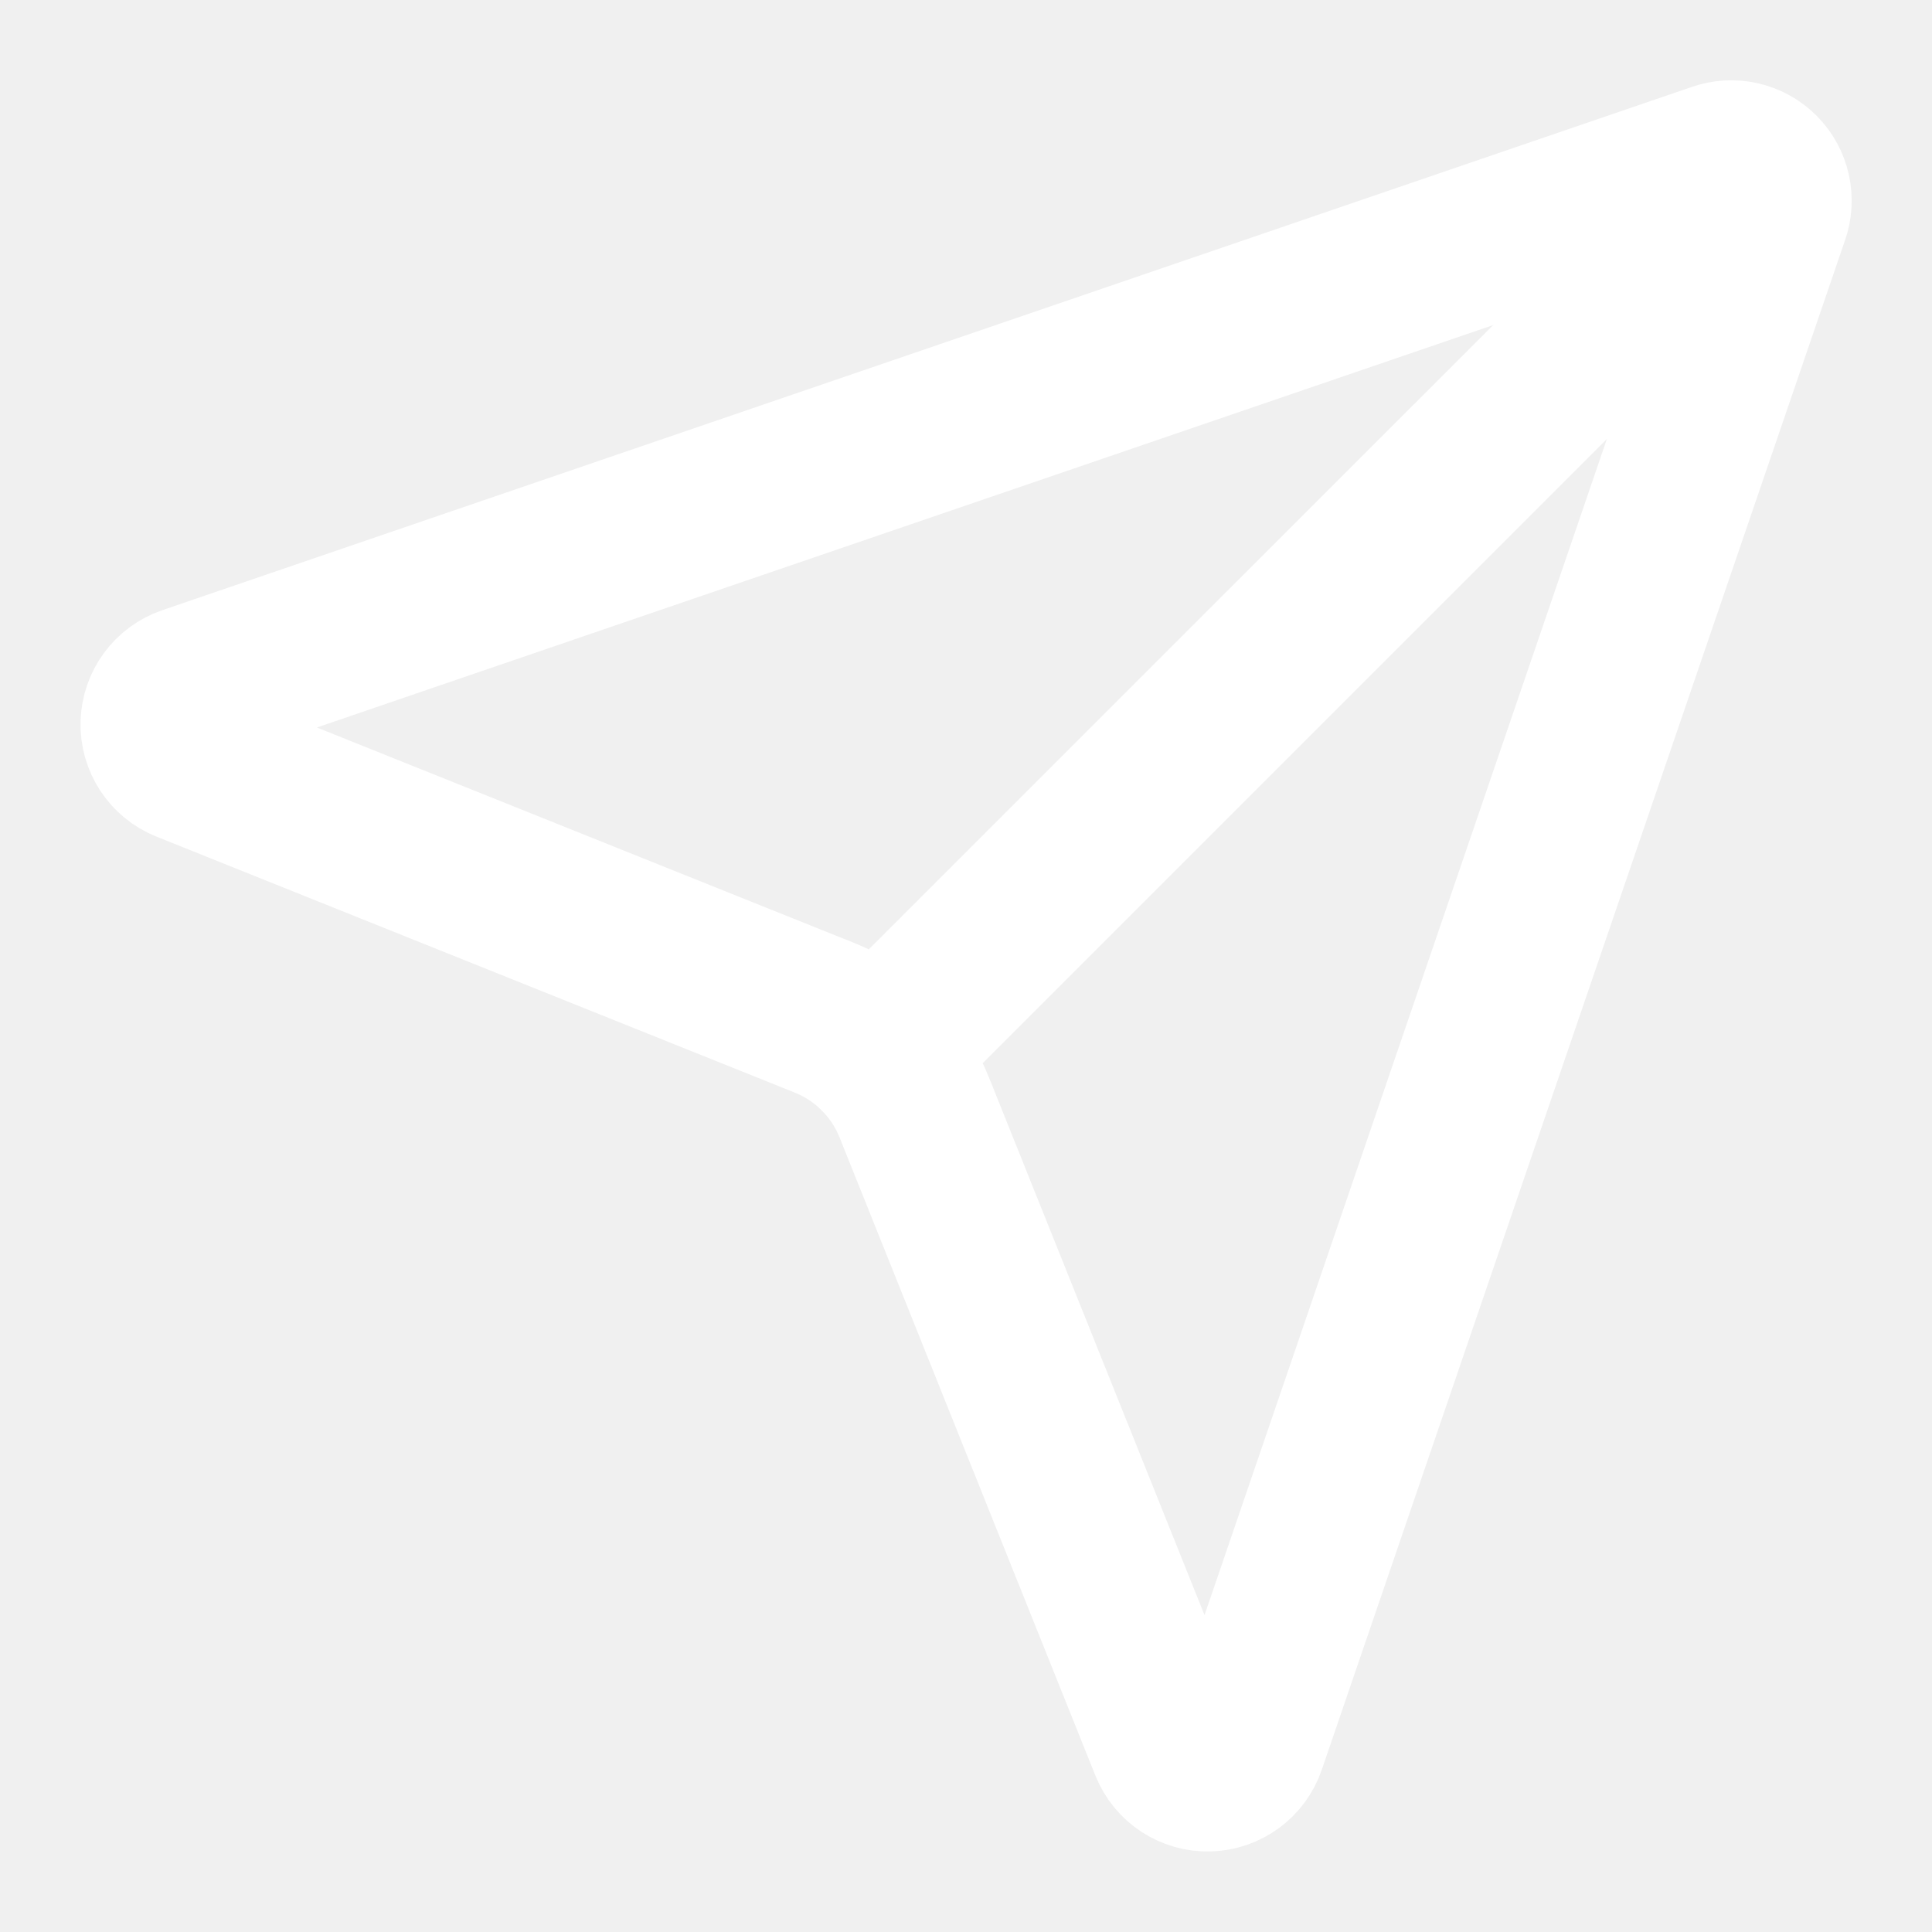
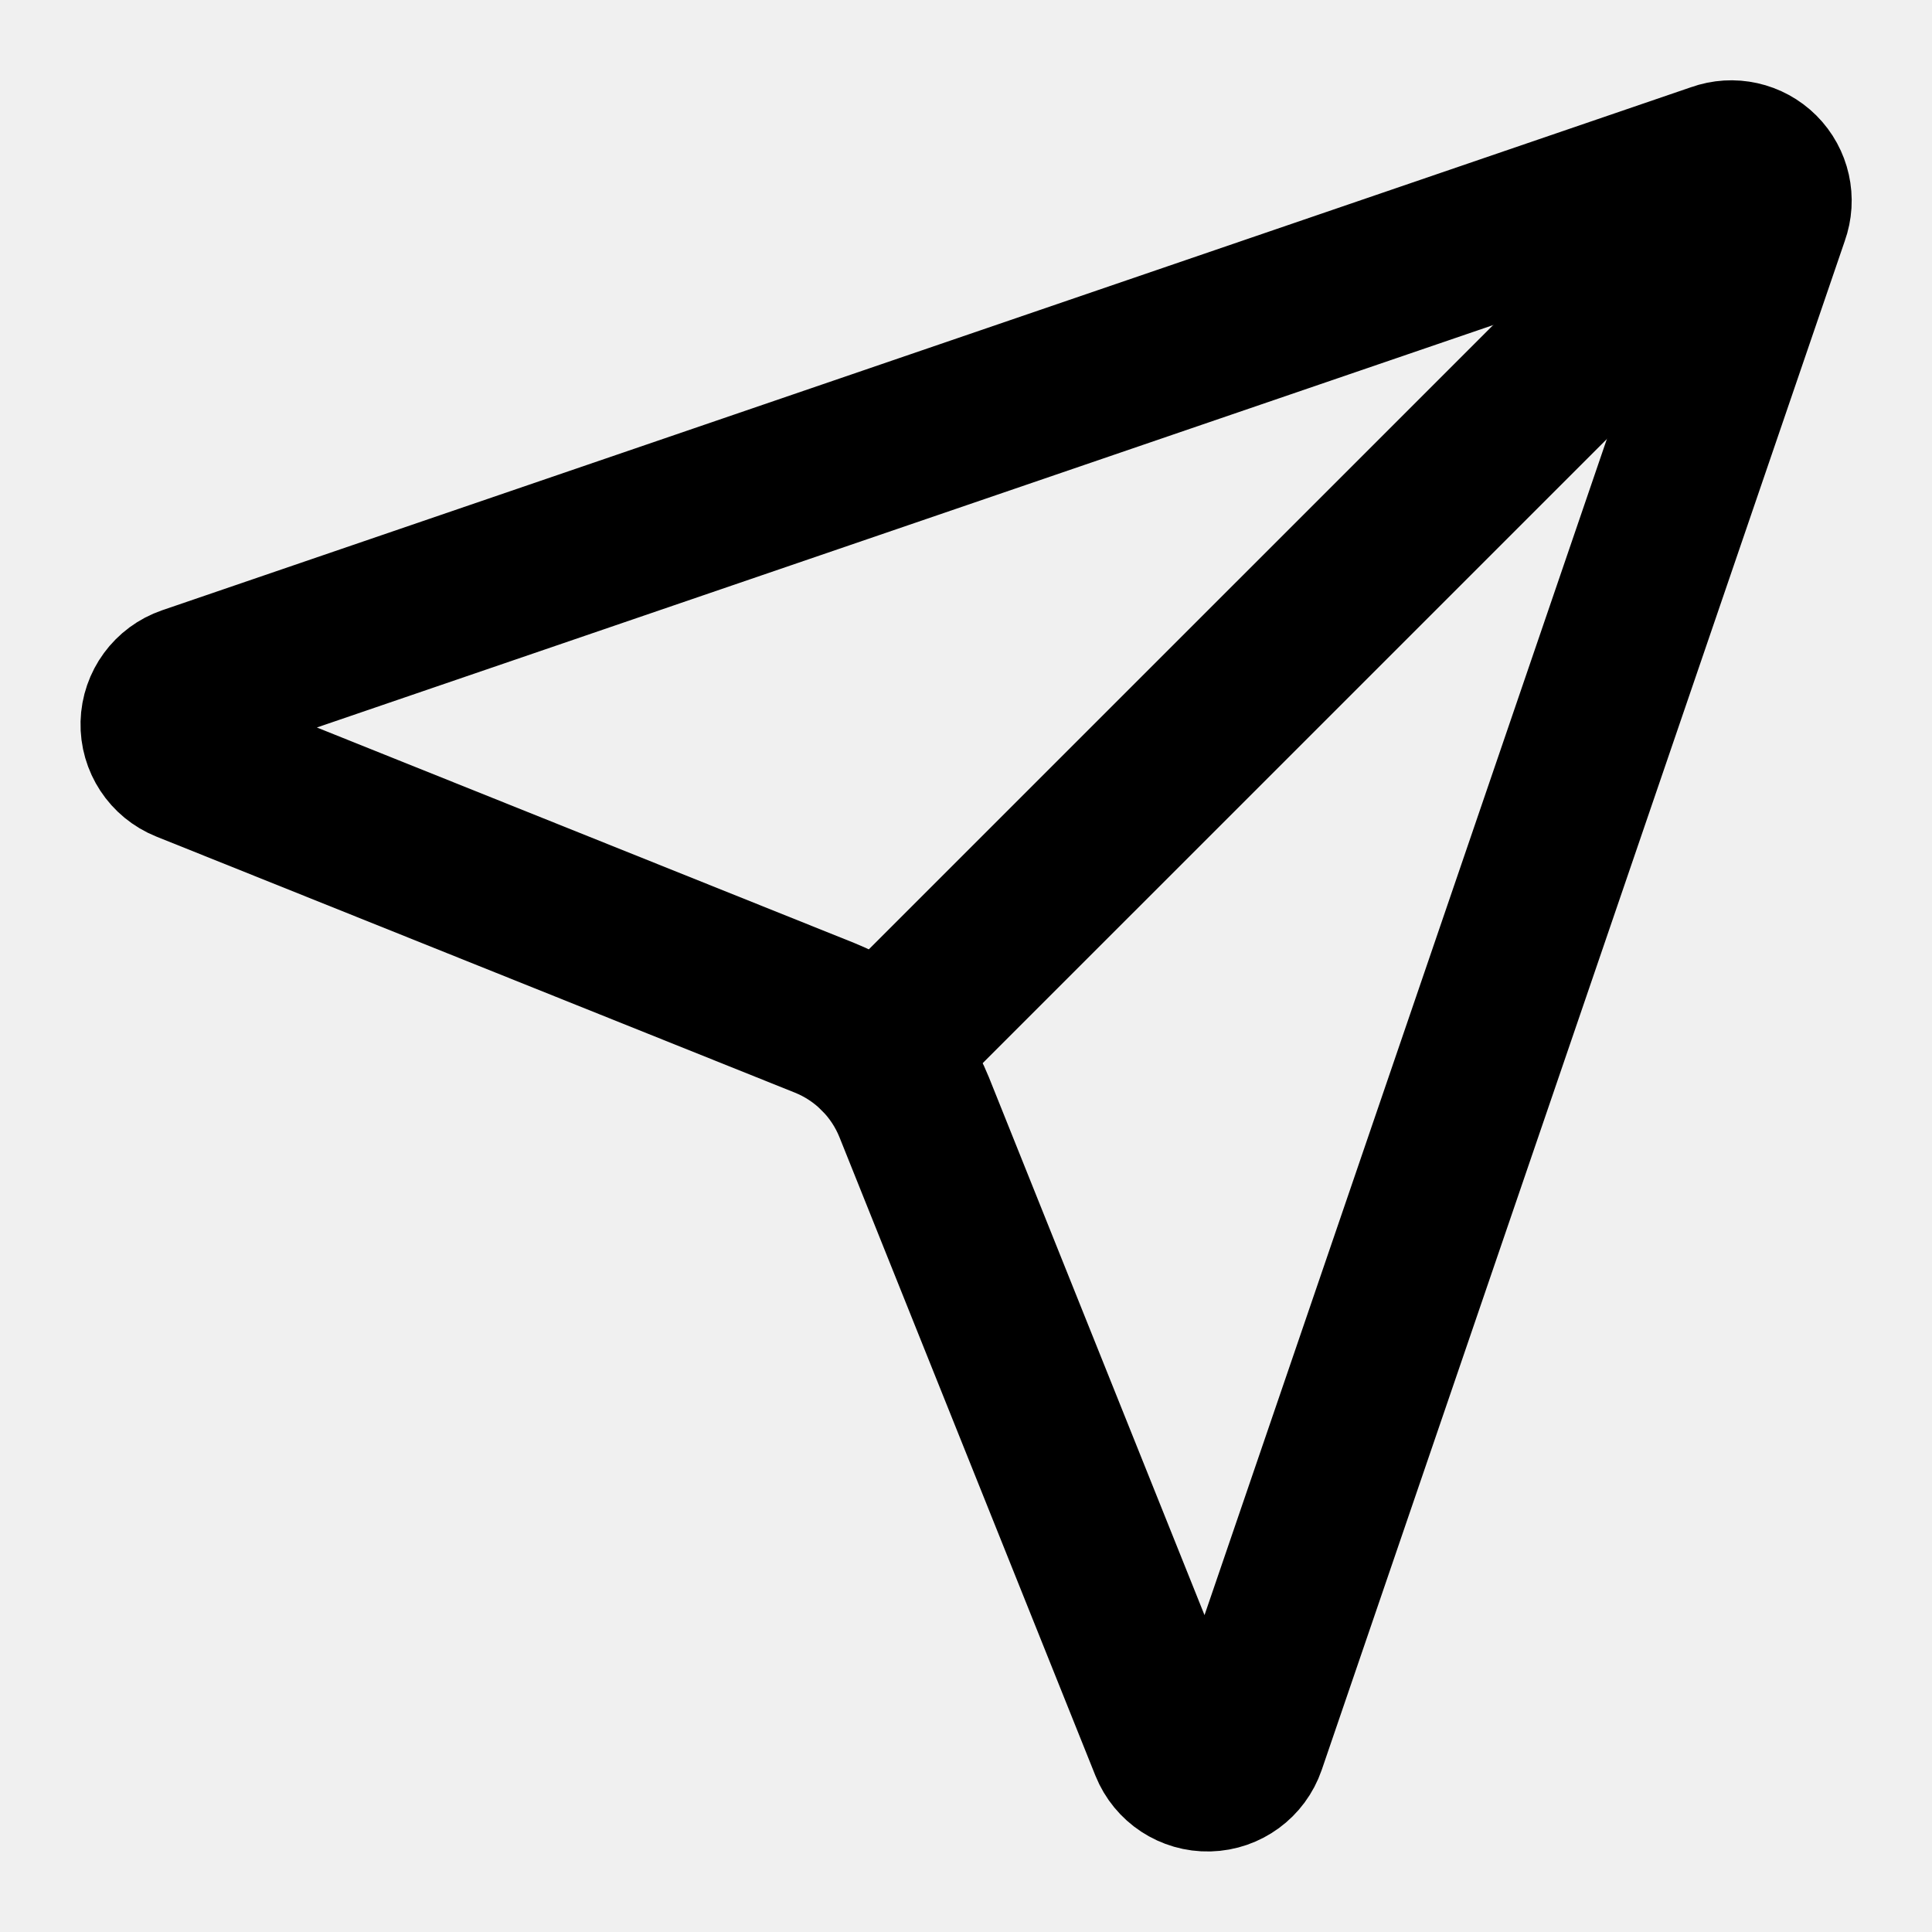
- <svg xmlns="http://www.w3.org/2000/svg" width="24" height="24" viewBox="0 0 24 24" fill="none" stroke="white" stroke-width="2" stroke-linecap="round" stroke-linejoin="round" class="lucide lucide-send-icon lucide-send">
+ <svg xmlns="http://www.w3.org/2000/svg" width="24" height="24" viewBox="0 0 24 24" fill="none" stroke="currentColor" stroke-width="2" stroke-linecap="round" stroke-linejoin="round" class="lucide lucide-send-icon lucide-send">
  <path d="M14.536 21.686a.5.5 0 0 0 .937-.024l6.5-19a.496.496 0 0 0-.635-.635l-19 6.5a.5.5 0 0 0-.024.937l7.93 3.18a2 2 0 0 1 1.112 1.11z" />
  <path d="m21.854 2.147-10.94 10.939" />
</svg>
